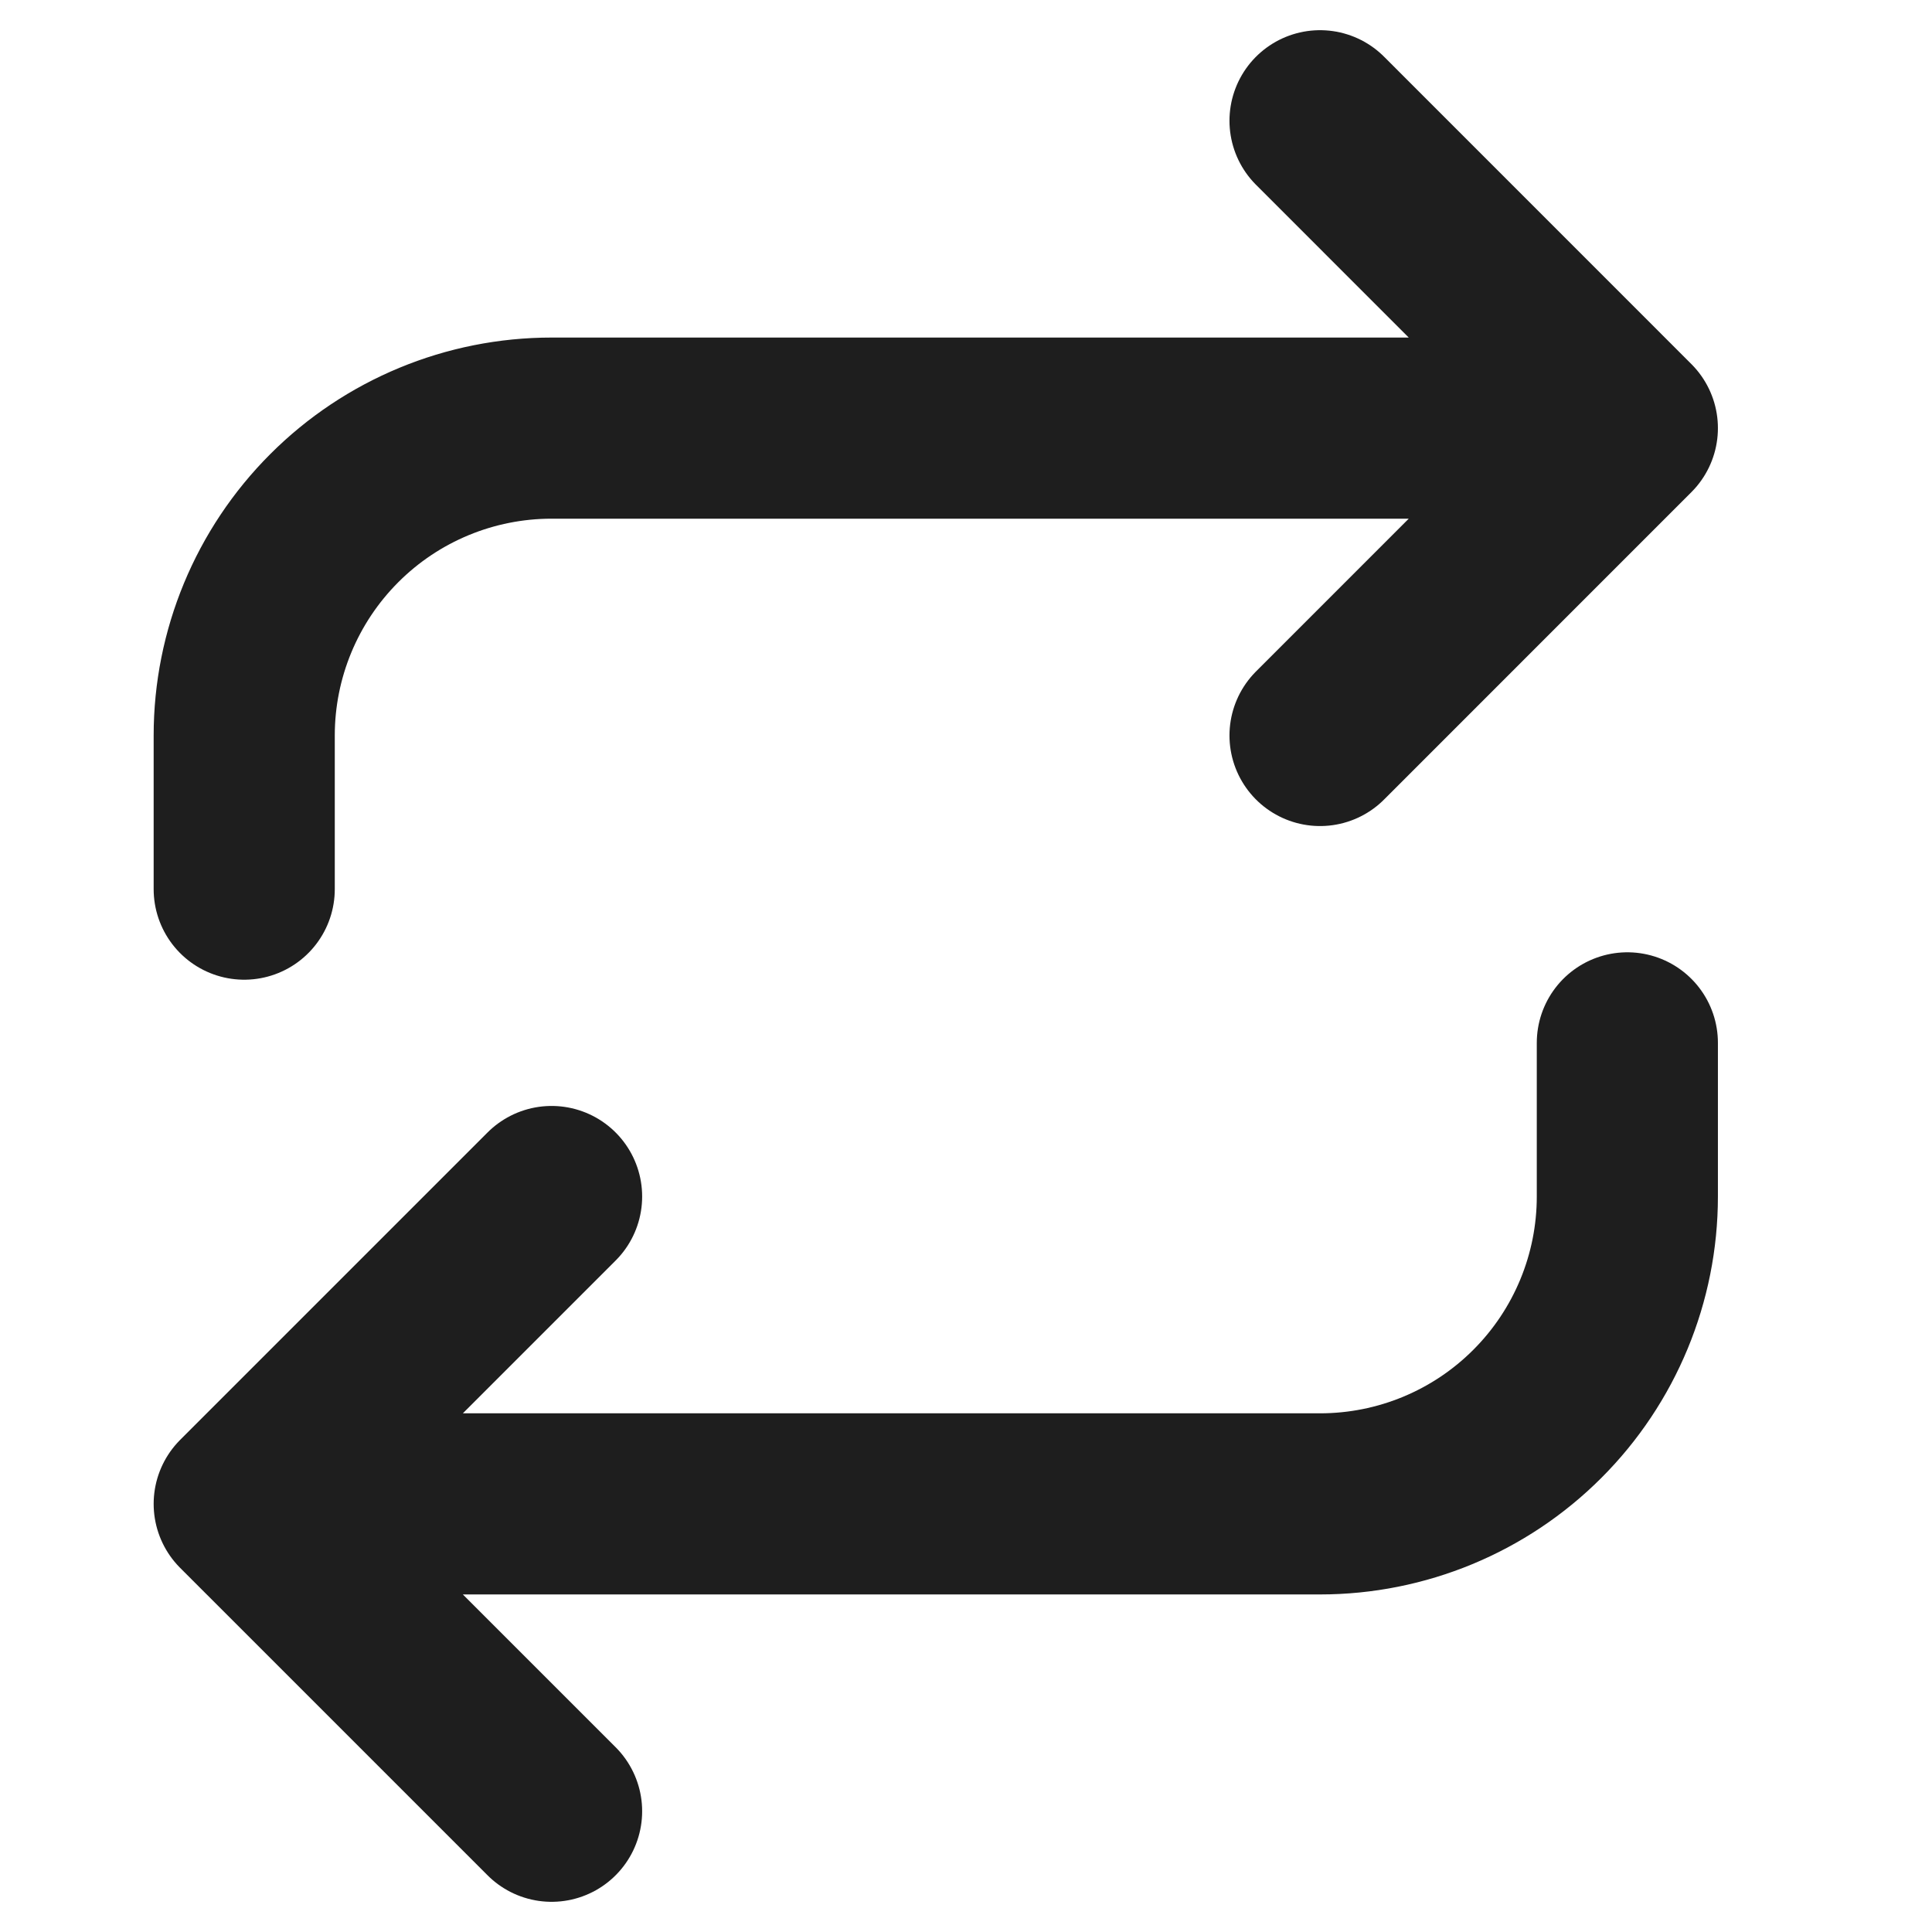
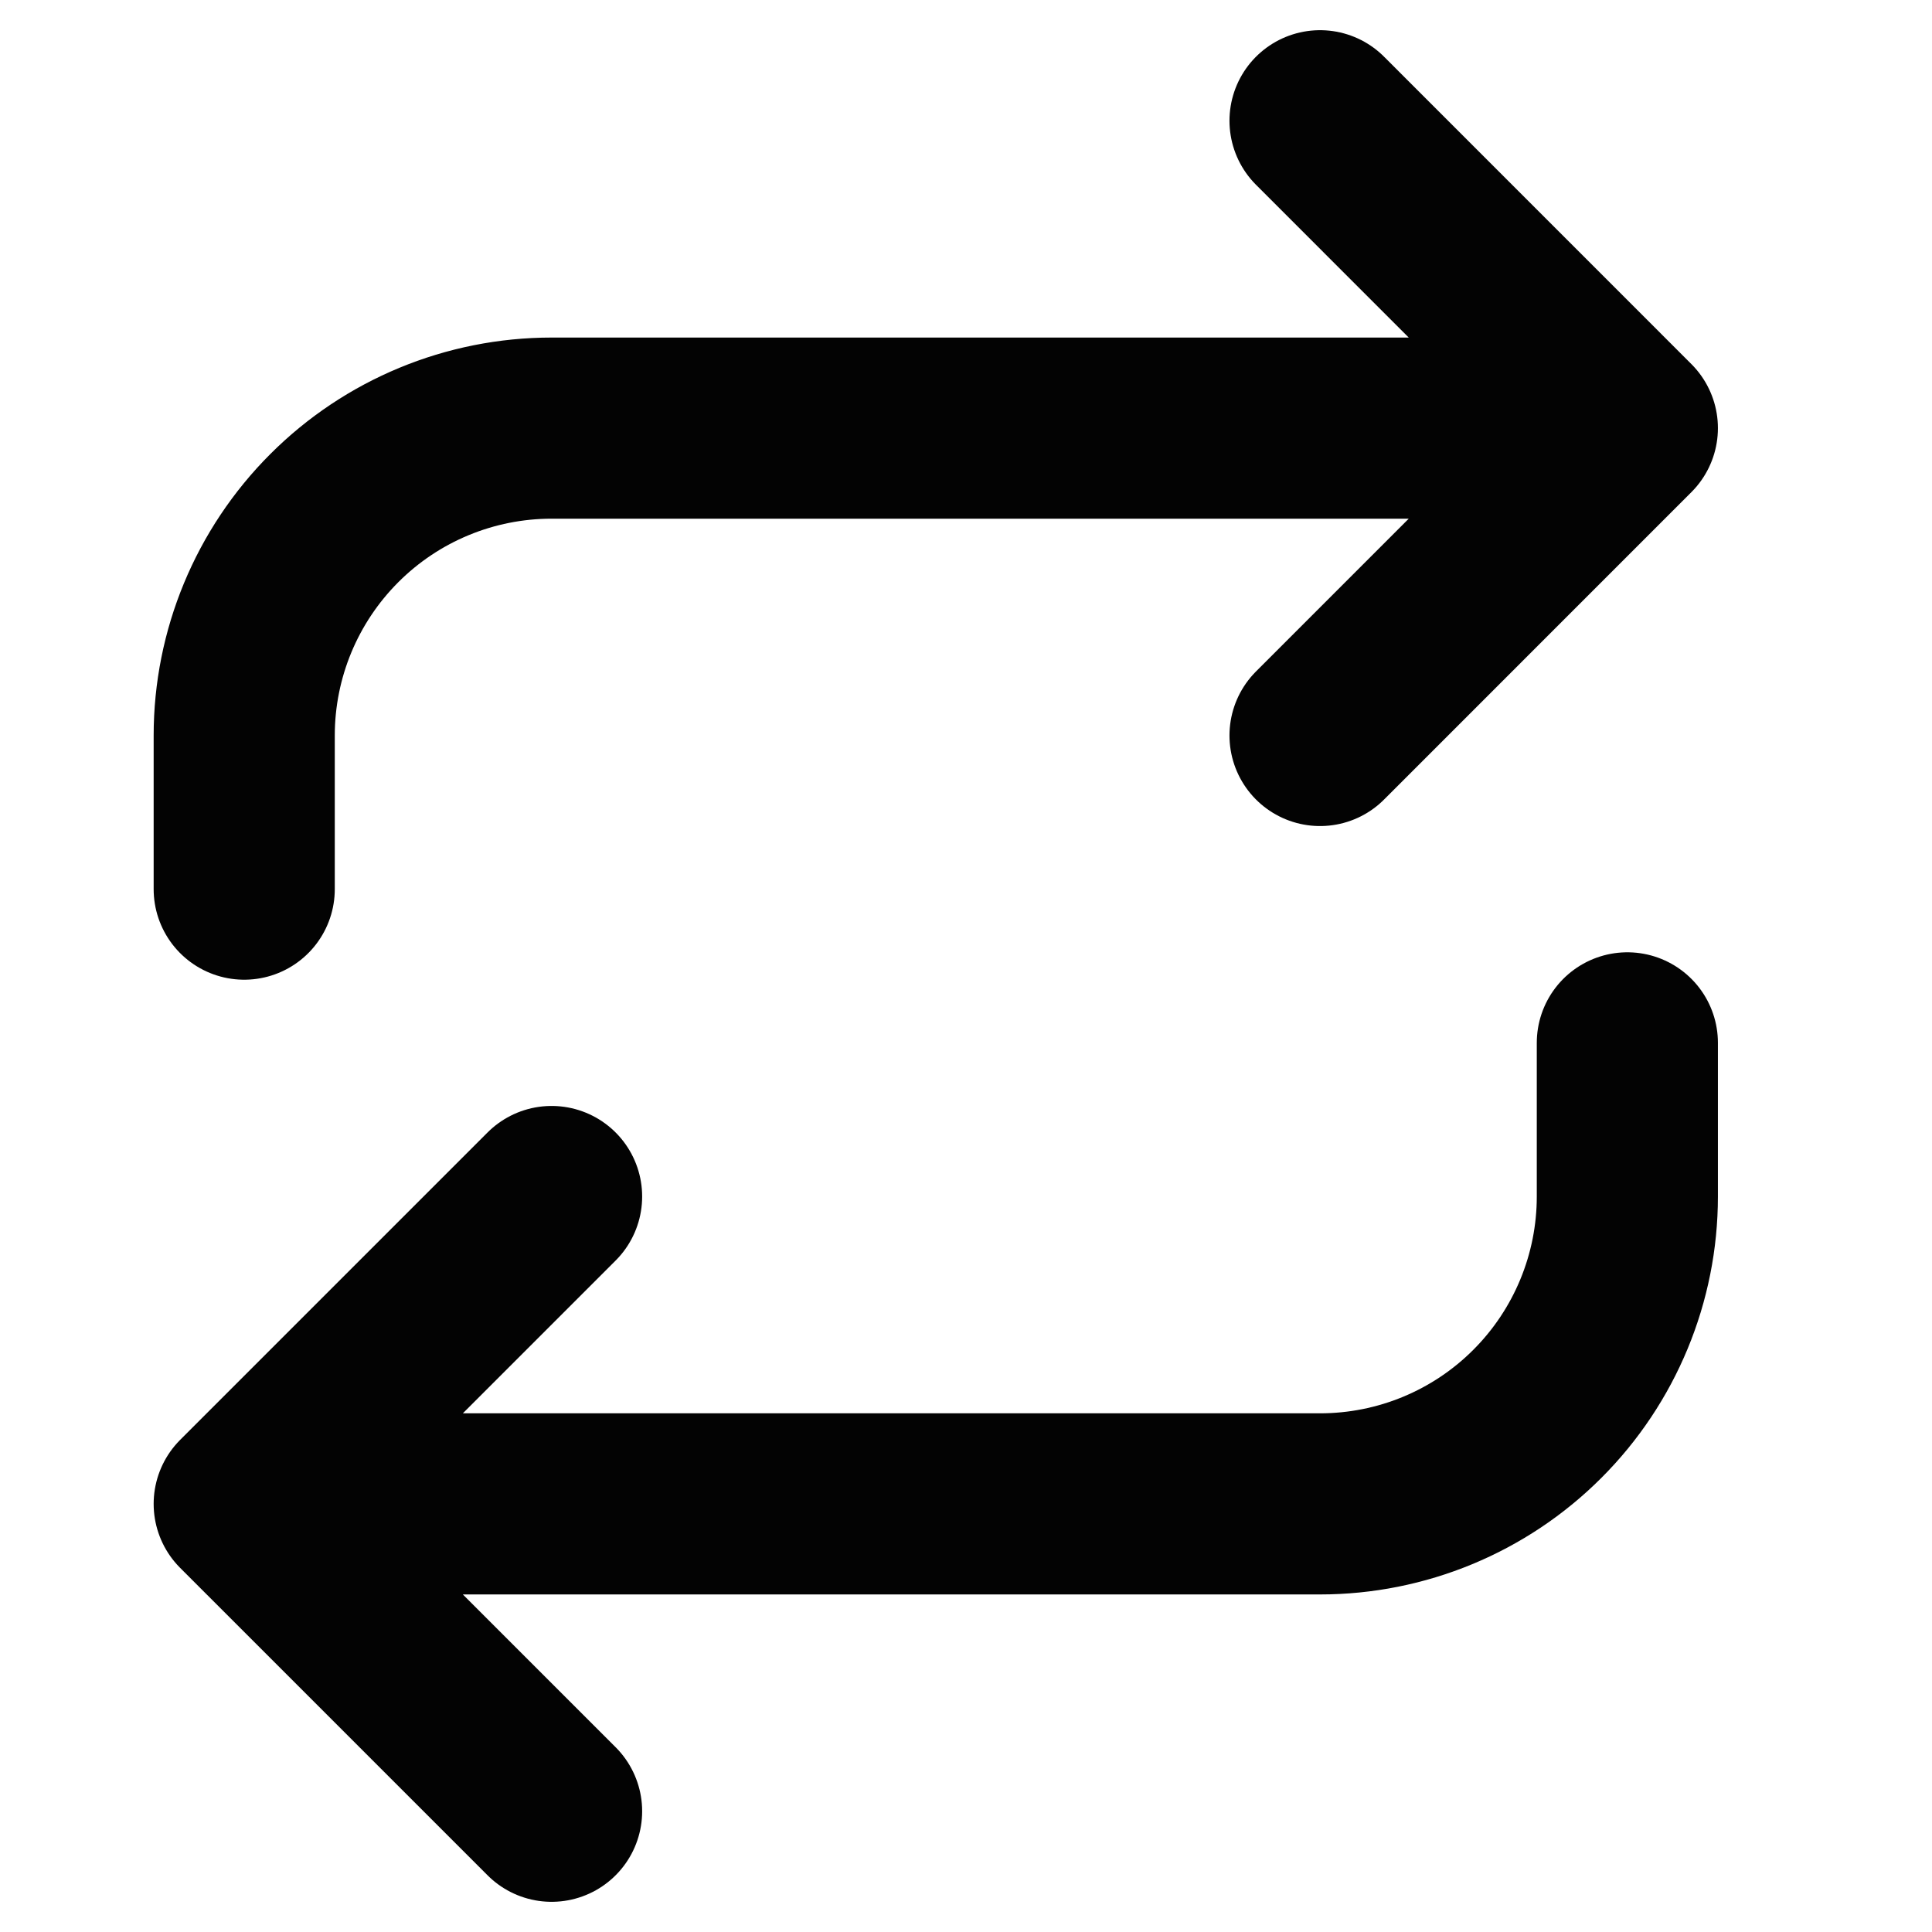
<svg xmlns="http://www.w3.org/2000/svg" width="32" height="32" viewBox="0 0 32 32" fill="none">
-   <path d="M21.864 2L26.954 7.091M26.954 7.091L21.864 12.182M26.954 7.091H9.136C7.786 7.091 6.491 7.627 5.537 8.582C4.582 9.537 4.045 10.832 4.045 12.182V14.727M9.136 30L4.045 24.909M4.045 24.909L9.136 19.818M4.045 24.909H21.864C23.214 24.909 24.509 24.373 25.463 23.418C26.418 22.463 26.954 21.168 26.954 19.818V17.273" stroke="#1E1E1E" stroke-width="3" stroke-linecap="round" stroke-linejoin="round" />
+   <path d="M21.864 2L26.954 7.091M26.954 7.091L21.864 12.182M26.954 7.091H9.136C7.786 7.091 6.491 7.627 5.537 8.582C4.582 9.537 4.045 10.832 4.045 12.182V14.727M9.136 30L4.045 24.909M4.045 24.909L9.136 19.818M4.045 24.909H21.864C23.214 24.909 24.509 24.373 25.463 23.418C26.418 22.463 26.954 21.168 26.954 19.818V17.273" stroke="#030303" stroke-width="3" stroke-linecap="round" stroke-linejoin="round" />
</svg>
